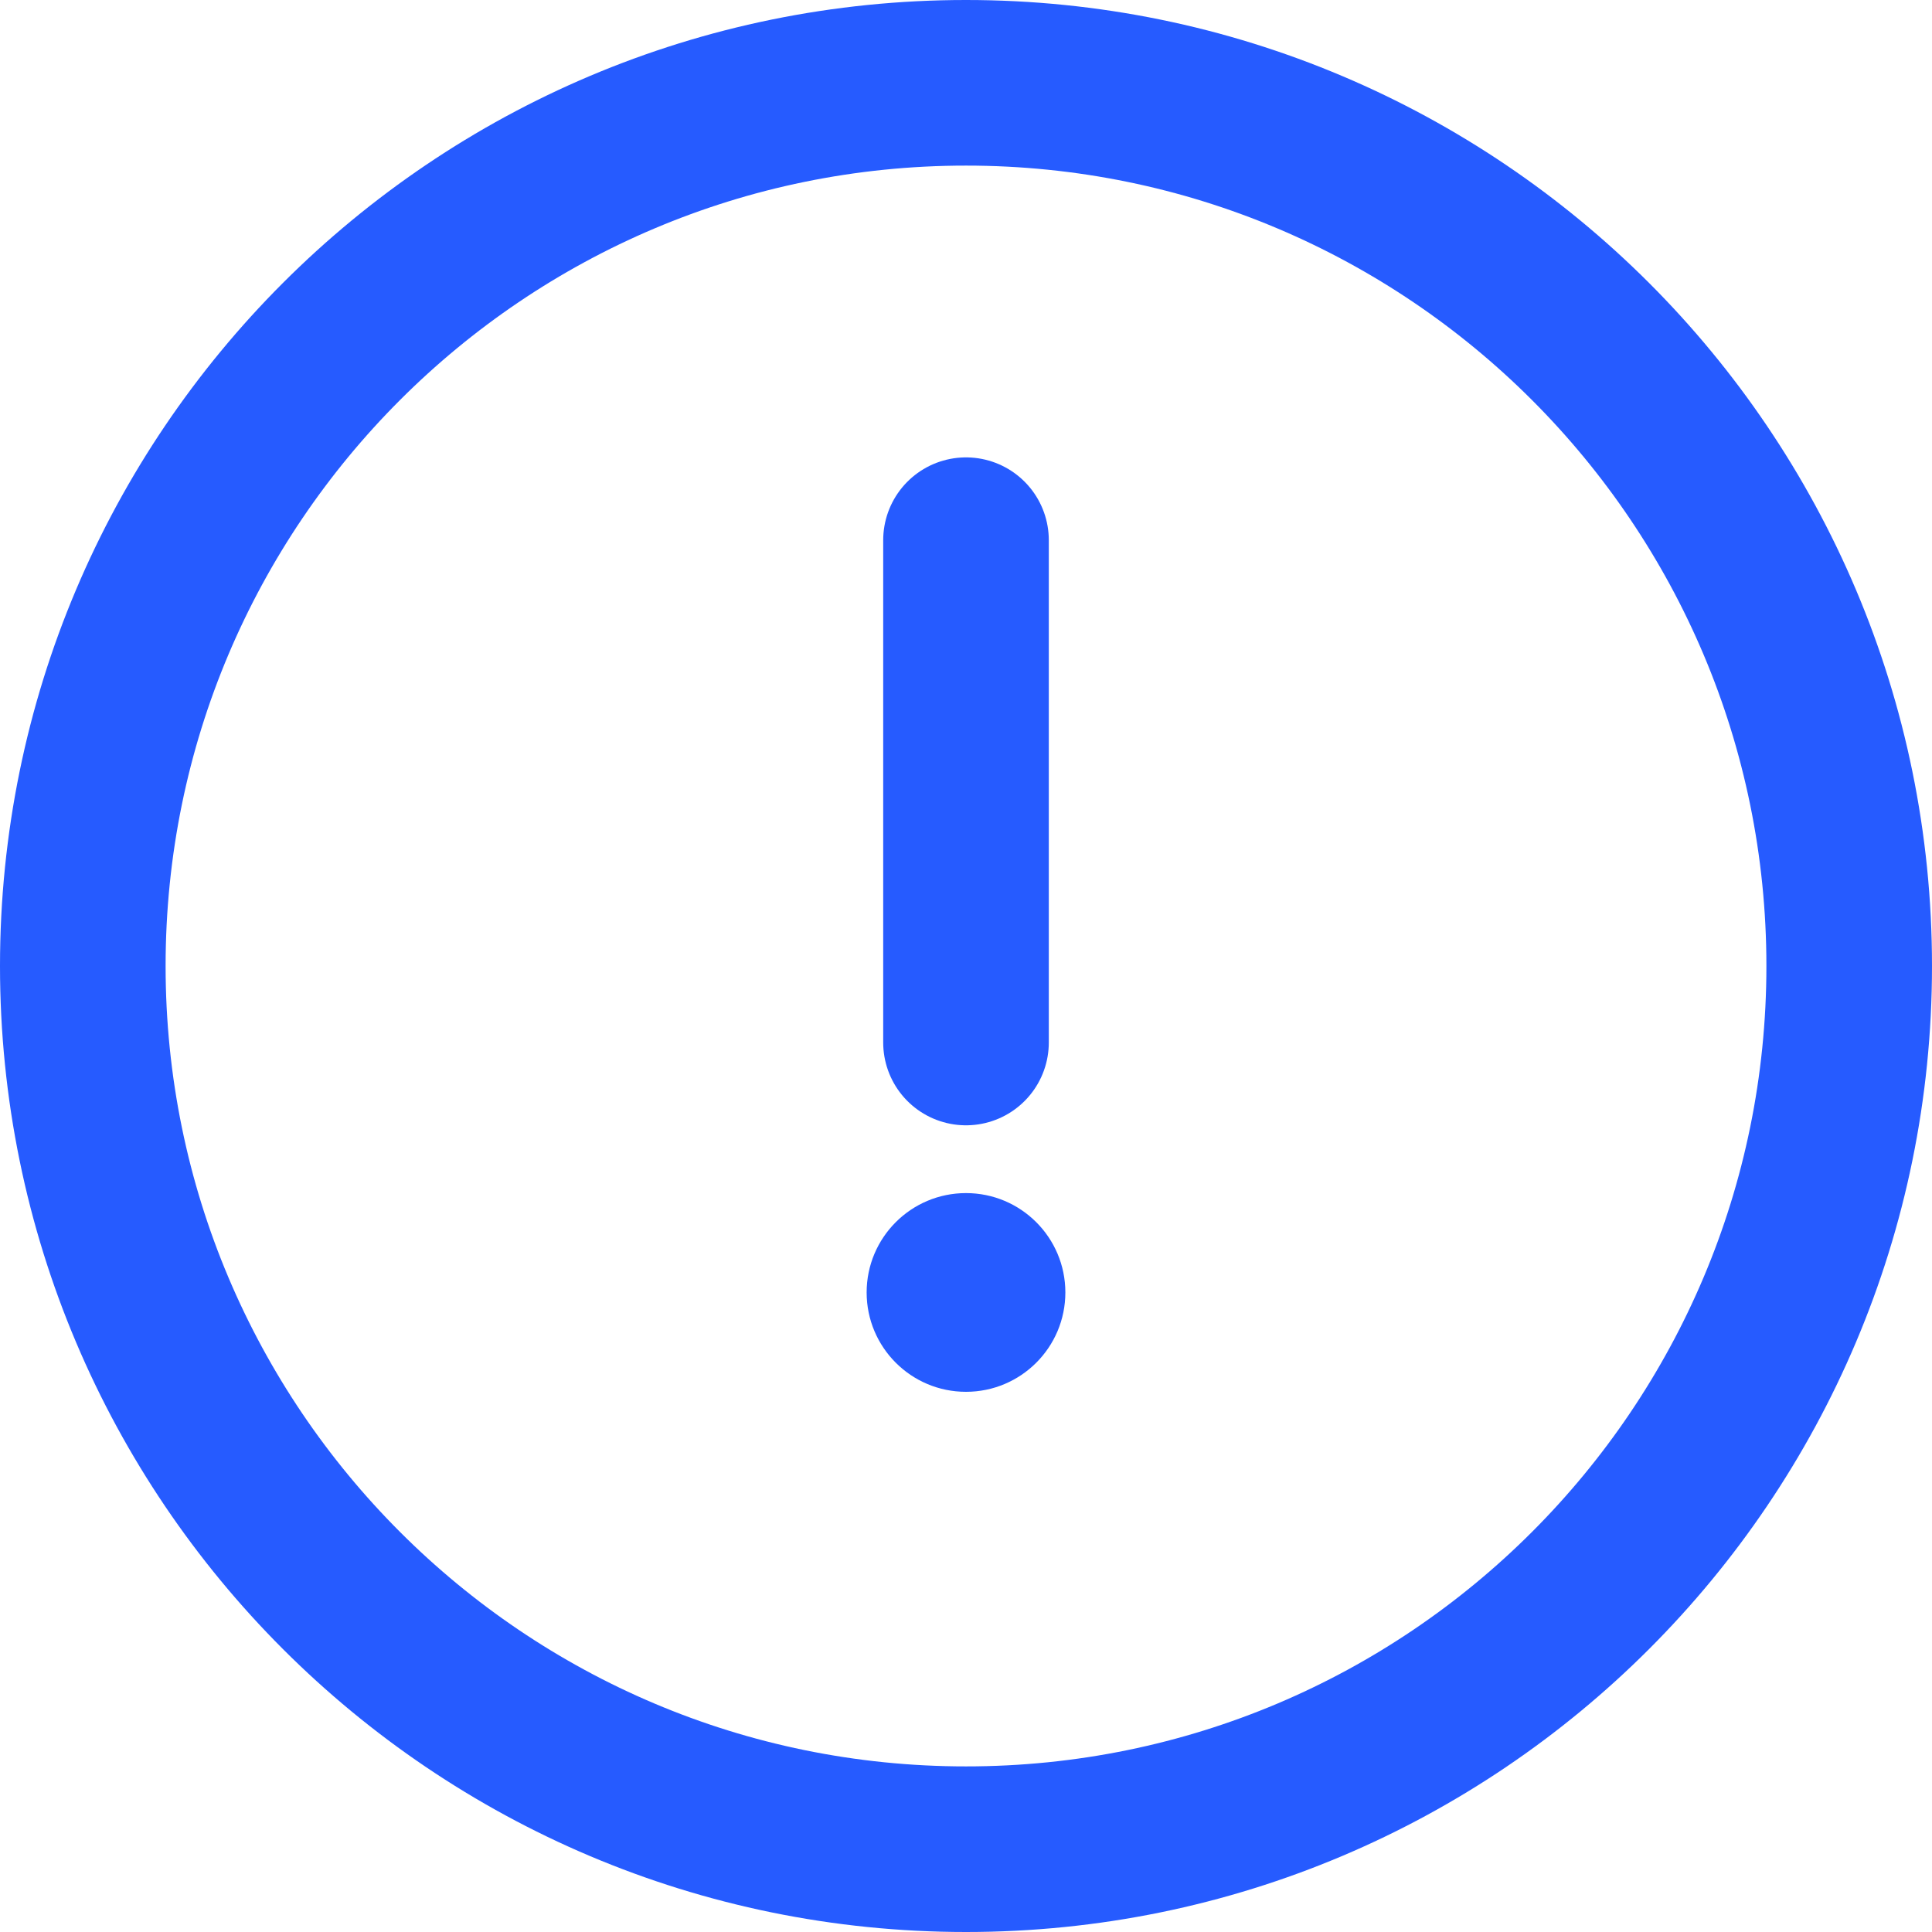
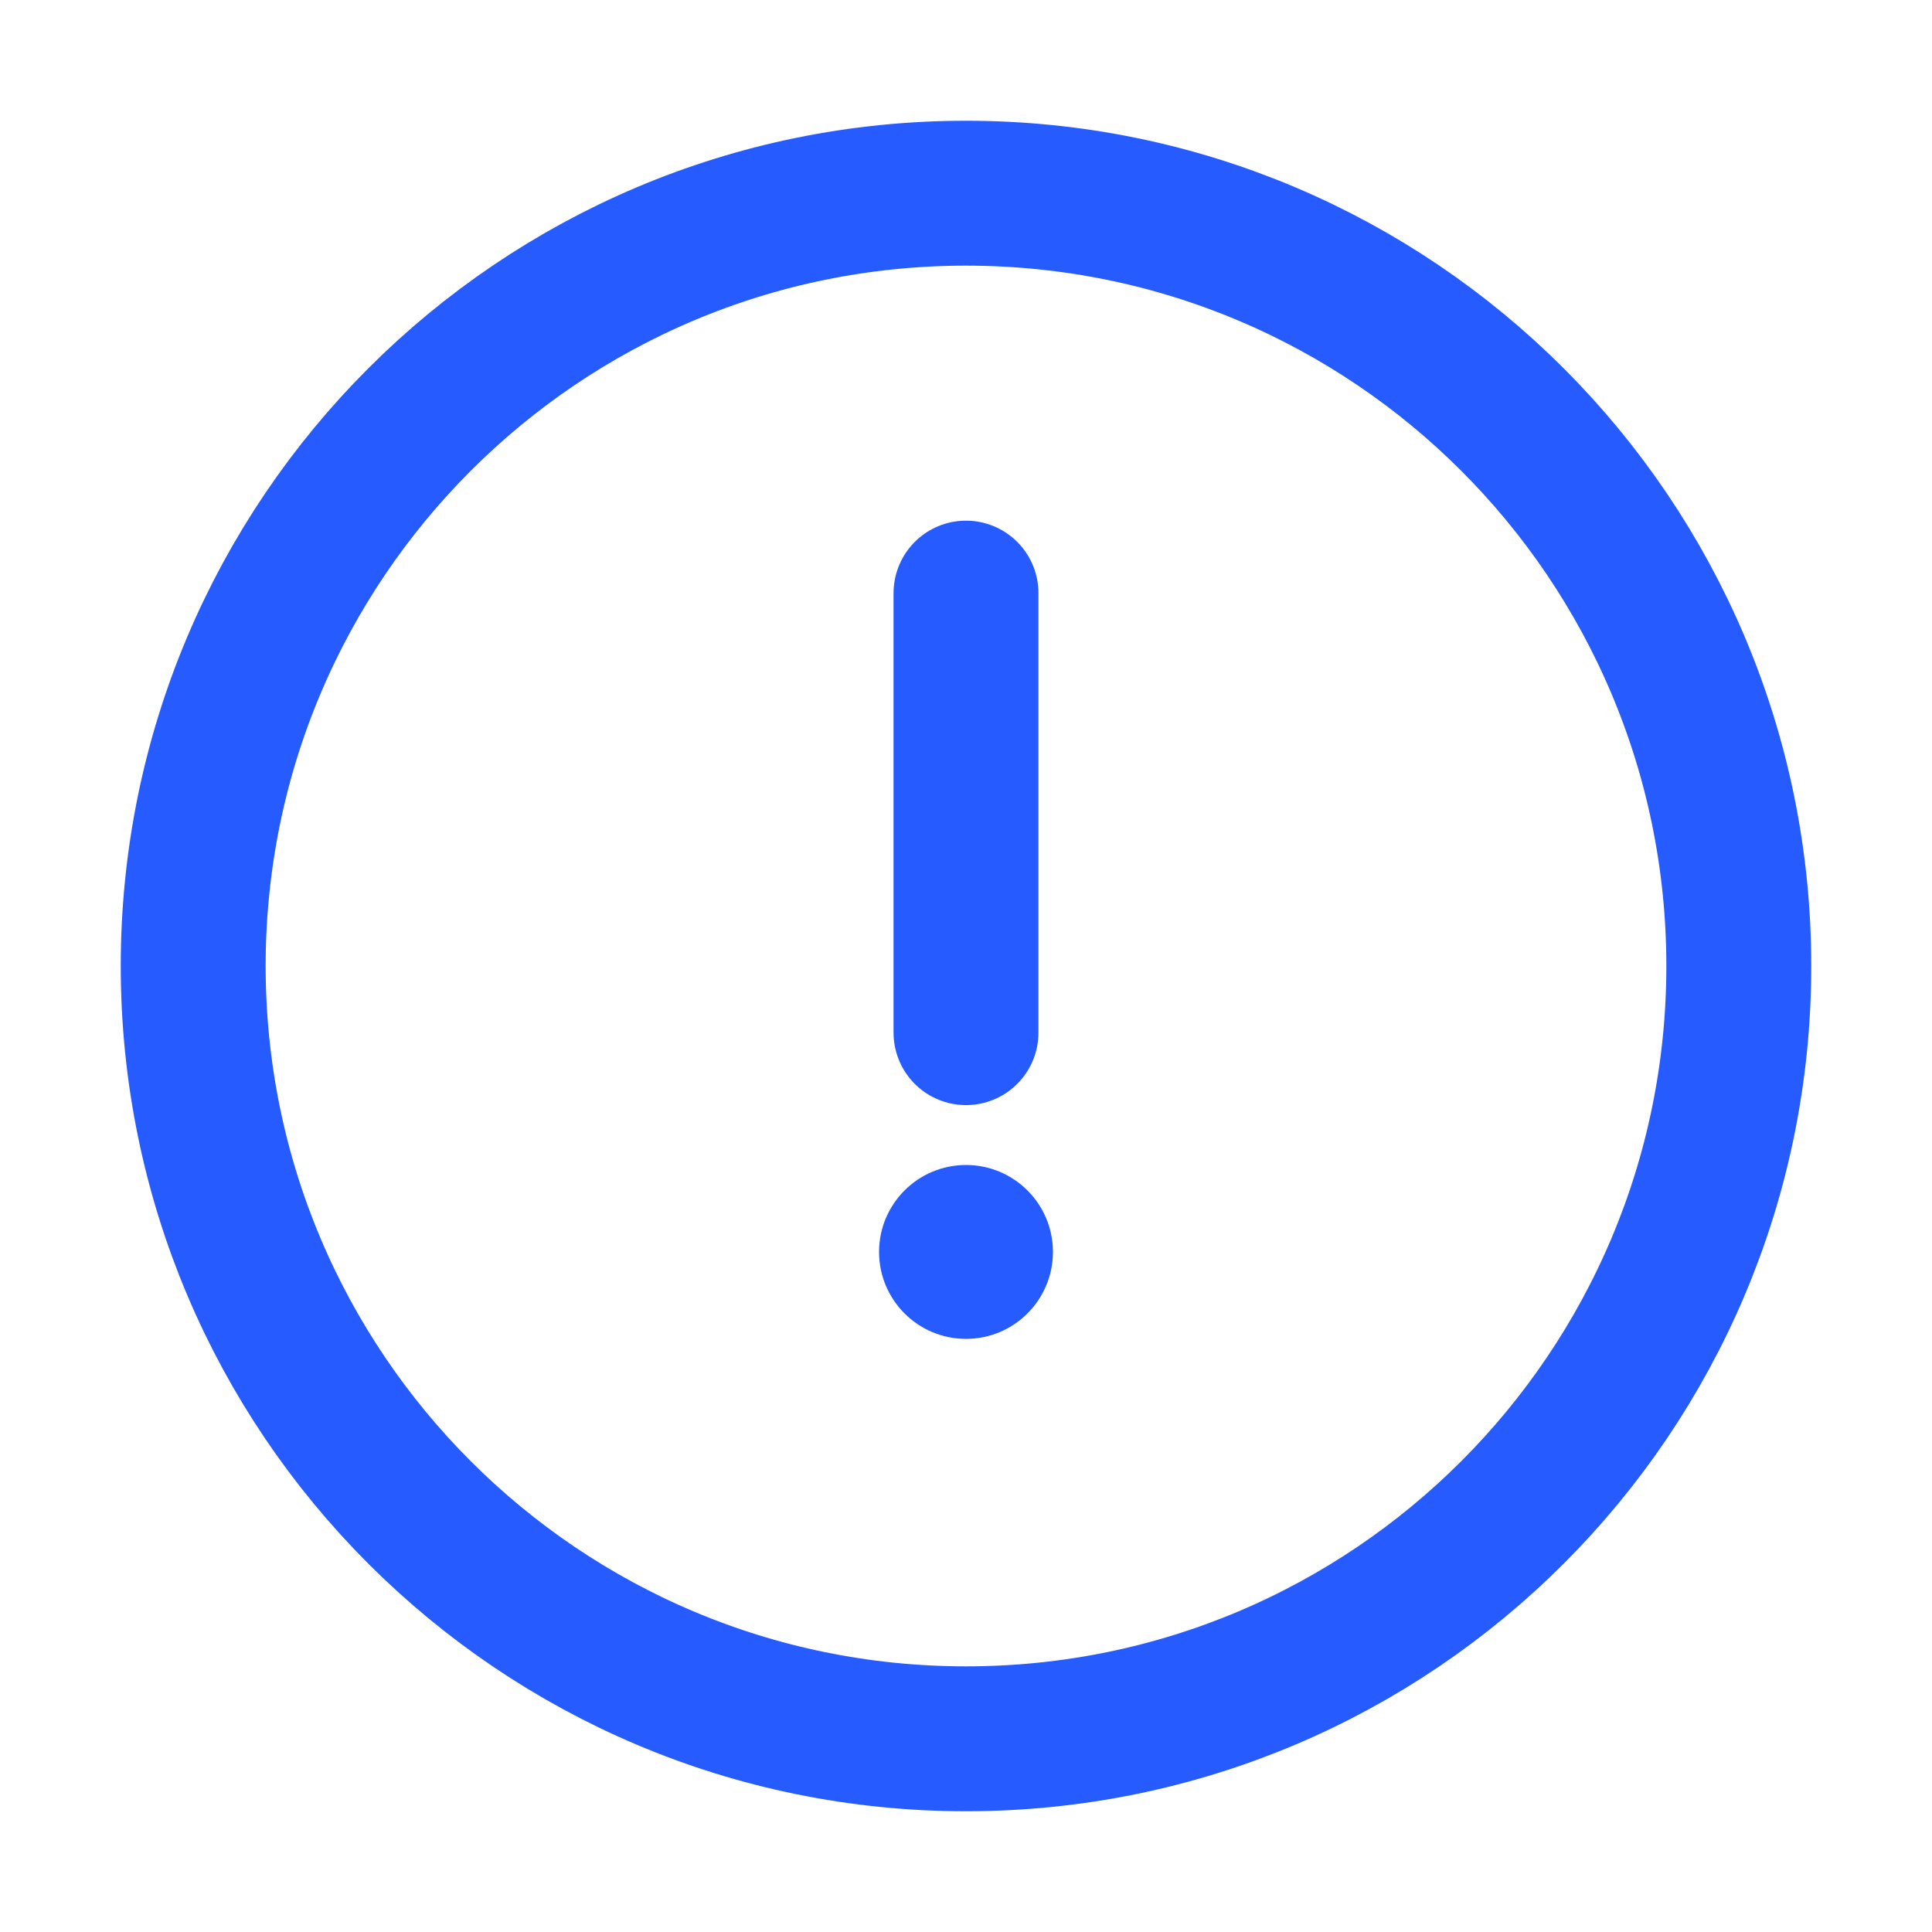
- <svg xmlns="http://www.w3.org/2000/svg" viewBox="3.54 3.25 17.5 17.5" width="200" height="200" fill="none" color="#265BFF">
+ <svg xmlns="http://www.w3.org/2000/svg" viewBox="0 0 200 200" width="140" height="140" fill="none" color="#265BFF">
  <style>
    @keyframes n-info-mark {
-       0%, 100% { transform: rotate(0deg); transform-origin: 12.29px 12px; }
+       0%, 100% { transform: rotate(0deg); transform-origin: 100px 100px; }
      10%, 90% { transform: rotate(2deg); }
      20%, 40%, 60% { transform: rotate(-6deg); }
      30%, 50%, 70% { transform: rotate(6deg); }
      80% { transform: rotate(-2deg); }
    }
    .mark {
      animation: n-info-mark .8s cubic-bezier(.455,.03,.515,.955) both infinite;
    }
  </style>
-   <circle cx="12.29" cy="12" r="8" stroke="currentColor" stroke-width="1.5" />
+   <circle cx="100" cy="100" r="80" stroke="currentColor" stroke-width="15" />
  <g class="mark">
-     <path d="M12.29 8.143v4.55" stroke="currentColor" stroke-width="1.5" stroke-linecap="round" />
-     <circle cx="12.29" cy="14.957" r=".9" fill="currentColor" />
+     <path d="M100 61.4v45.5" stroke="currentColor" stroke-width="15" stroke-linecap="round" />
+     <circle cx="100" cy="129.6" r="9" fill="currentColor" />
  </g>
</svg>
